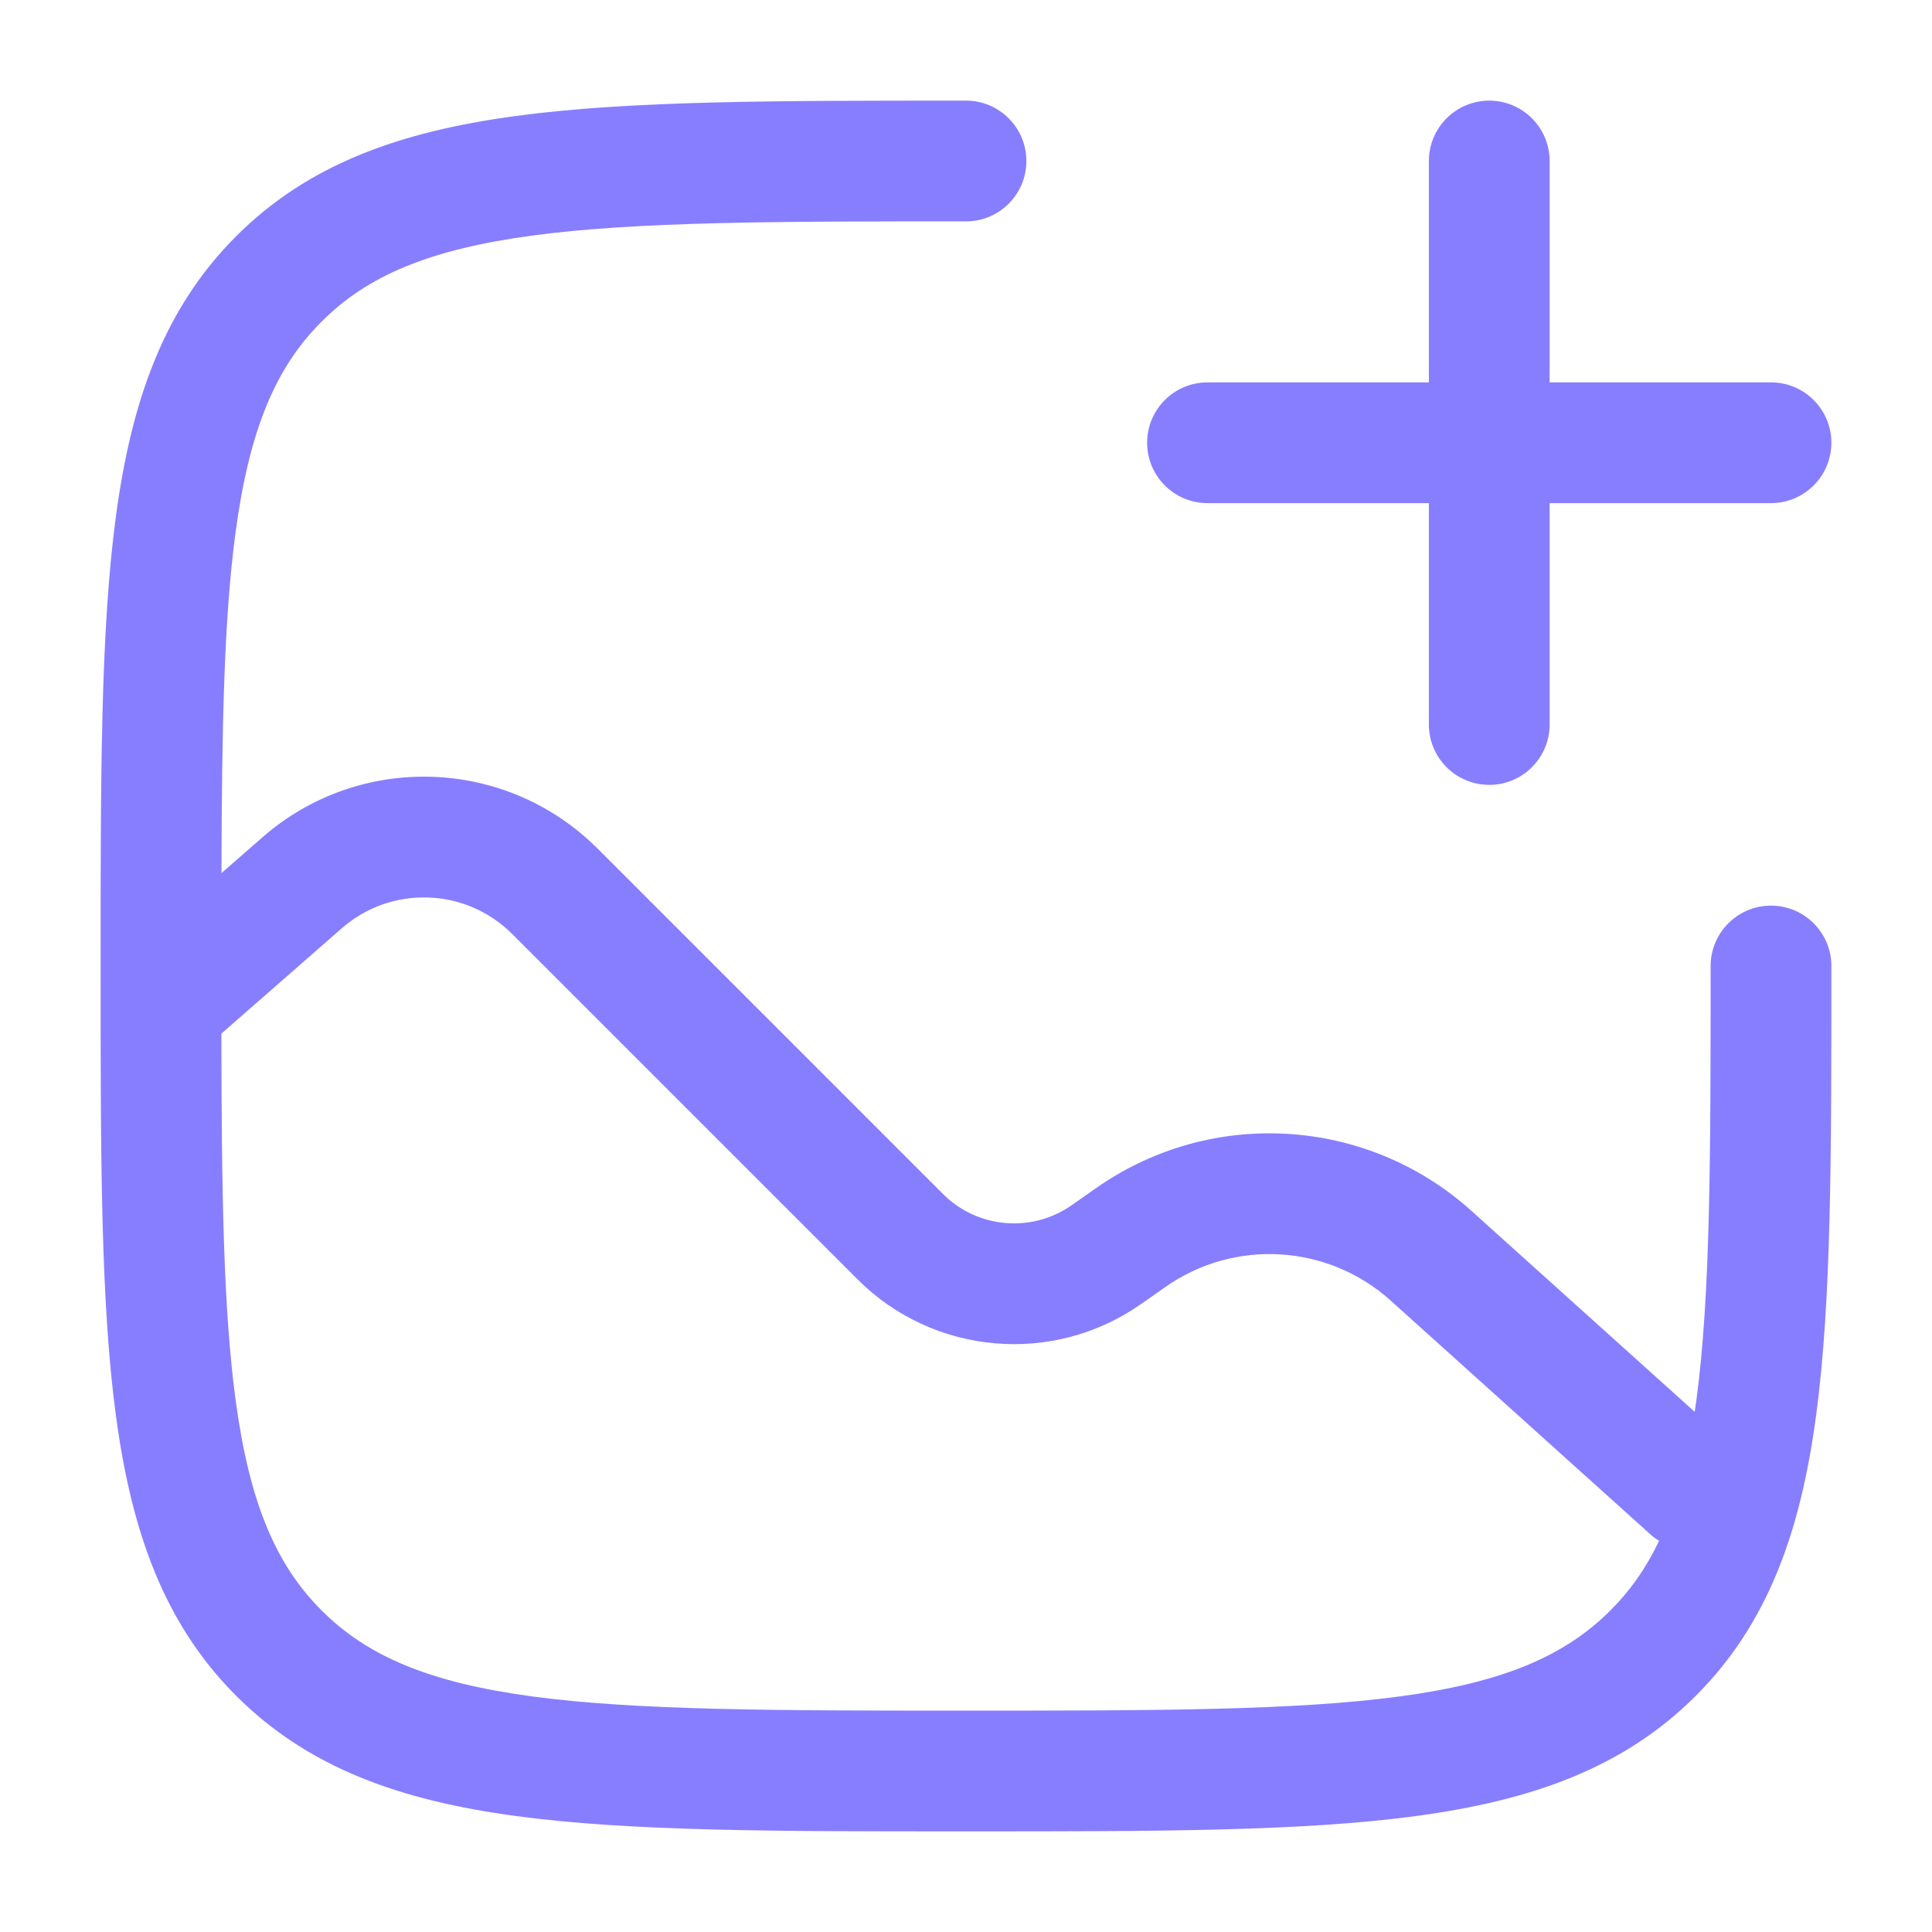
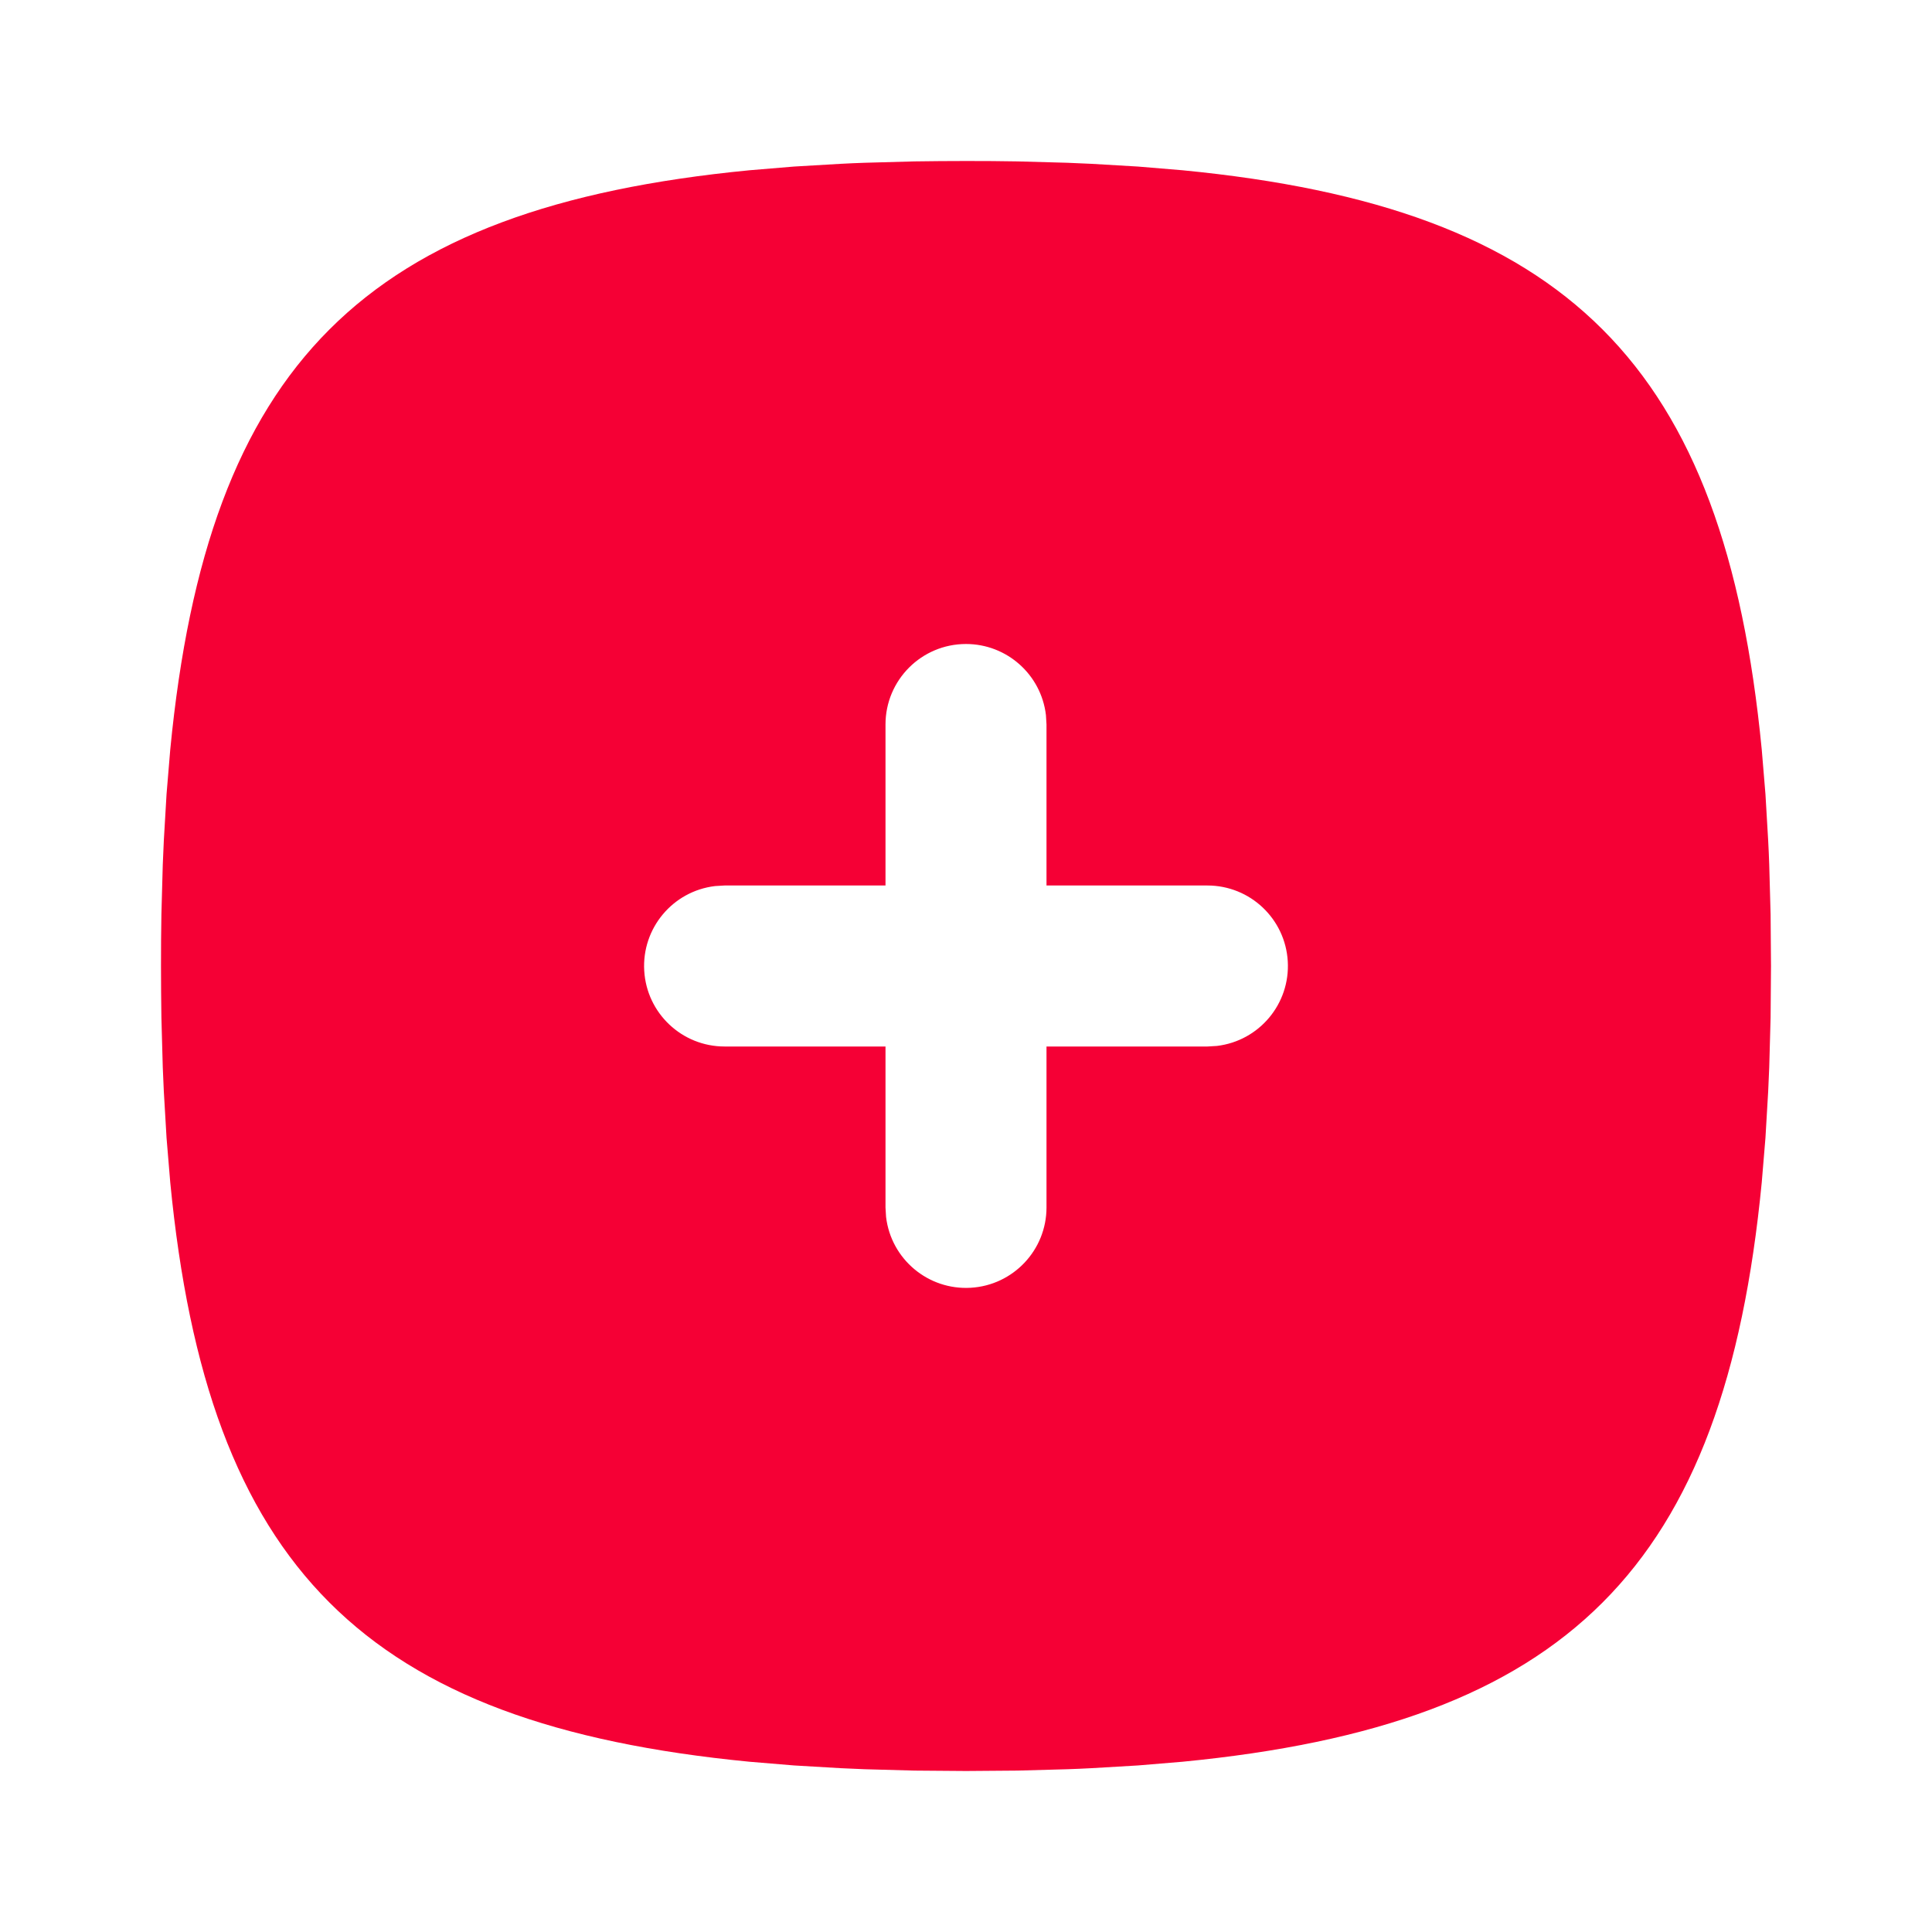
- <svg xmlns="http://www.w3.org/2000/svg" width="24" height="24" viewBox="0 0 24 24" fill="none">
-   <path fill-rule="evenodd" clip-rule="evenodd" d="M18.5 1.25C18.914 1.25 19.25 1.586 19.25 2V4.75H22C22.414 4.75 22.75 5.086 22.75 5.5C22.75 5.914 22.414 6.25 22 6.25H19.25V9C19.25 9.414 18.914 9.75 18.5 9.75C18.086 9.75 17.75 9.414 17.75 9V6.25H15C14.586 6.25 14.25 5.914 14.25 5.5C14.25 5.086 14.586 4.75 15 4.75H17.75V2C17.75 1.586 18.086 1.25 18.5 1.25Z" fill="#877EFF" />
-   <path fill-rule="evenodd" clip-rule="evenodd" d="M12 1.25L11.943 1.25C9.634 1.25 7.825 1.25 6.414 1.44C4.969 1.634 3.829 2.039 2.934 2.934C2.039 3.829 1.634 4.969 1.44 6.414C1.25 7.825 1.25 9.634 1.25 11.943V12.057C1.25 14.366 1.25 16.175 1.44 17.586C1.634 19.031 2.039 20.171 2.934 21.066C3.829 21.961 4.969 22.366 6.414 22.56C7.825 22.75 9.634 22.75 11.943 22.75H12.057C14.366 22.75 16.175 22.75 17.586 22.56C19.031 22.366 20.171 21.961 21.066 21.066C21.961 20.171 22.366 19.031 22.56 17.586C22.75 16.175 22.75 14.366 22.75 12.057V12C22.75 11.586 22.414 11.25 22 11.25C21.586 11.25 21.25 11.586 21.25 12C21.25 14.378 21.248 16.086 21.074 17.386C21.067 17.438 21.06 17.488 21.052 17.538L18.278 15.041C16.979 13.872 15.044 13.755 13.613 14.761L13.315 14.97C12.818 15.319 12.142 15.261 11.713 14.831L7.423 10.541C6.287 9.406 4.466 9.345 3.258 10.403L2.751 10.846C2.756 9.054 2.781 7.693 2.926 6.614C3.098 5.335 3.425 4.564 3.995 3.995C4.564 3.425 5.335 3.098 6.614 2.926C7.914 2.752 9.622 2.75 12 2.75C12.414 2.75 12.75 2.414 12.75 2C12.75 1.586 12.414 1.25 12 1.25ZM2.926 17.386C3.098 18.665 3.425 19.436 3.995 20.005C4.564 20.575 5.335 20.902 6.614 21.074C7.914 21.248 9.622 21.25 12 21.25C14.378 21.25 16.087 21.248 17.386 21.074C18.665 20.902 19.436 20.575 20.005 20.005C20.249 19.762 20.448 19.481 20.61 19.14C20.571 19.117 20.533 19.089 20.498 19.057L17.275 16.156C16.495 15.454 15.334 15.385 14.476 15.988L14.178 16.197C13.084 16.966 11.597 16.837 10.652 15.892L6.362 11.602C5.785 11.025 4.86 10.994 4.245 11.532L2.75 12.84C2.753 14.788 2.773 16.245 2.926 17.386Z" fill="#877EFF" />
+ <svg xmlns="http://www.w3.org/2000/svg" width="24" height="24" viewBox="0 0 24 24" fill="#f50035" class="icon icon-tabler icons-tabler-filled icon-tabler-square-rounded-plus">
+   <path stroke="none" d="M0 0h24v24H0z" fill="none" />
+   <path d="M12 2l.324 .001l.318 .004l.616 .017l.299 .013l.579 .034l.553 .046c4.785 .464 6.732 2.411 7.196 7.196l.046 .553l.034 .579c.005 .098 .01 .198 .013 .299l.017 .616l.005 .642l-.005 .642l-.017 .616l-.013 .299l-.034 .579l-.046 .553c-.464 4.785 -2.411 6.732 -7.196 7.196l-.553 .046l-.579 .034c-.098 .005 -.198 .01 -.299 .013l-.616 .017l-.642 .005l-.642 -.005l-.616 -.017l-.299 -.013l-.579 -.034l-.553 -.046c-4.785 -.464 -6.732 -2.411 -7.196 -7.196l-.046 -.553l-.034 -.579a28.058 28.058 0 0 1 -.013 -.299l-.017 -.616c-.003 -.21 -.005 -.424 -.005 -.642l.001 -.324l.004 -.318l.017 -.616l.013 -.299l.034 -.579l.046 -.553c.464 -4.785 2.411 -6.732 7.196 -7.196l.553 -.046l.579 -.034c.098 -.005 .198 -.01 .299 -.013l.616 -.017c.21 -.003 .424 -.005 .642 -.005zm0 6a1 1 0 0 0 -1 1v2h-2l-.117 .007a1 1 0 0 0 .117 1.993h2v2l.007 .117a1 1 0 0 0 1.993 -.117v-2h2l.117 -.007a1 1 0 0 0 -.117 -1.993h-2v-2l-.007 -.117a1 1 0 0 0 -.993 -.883z" fill="#f50035" stroke-width="0" />
</svg>
